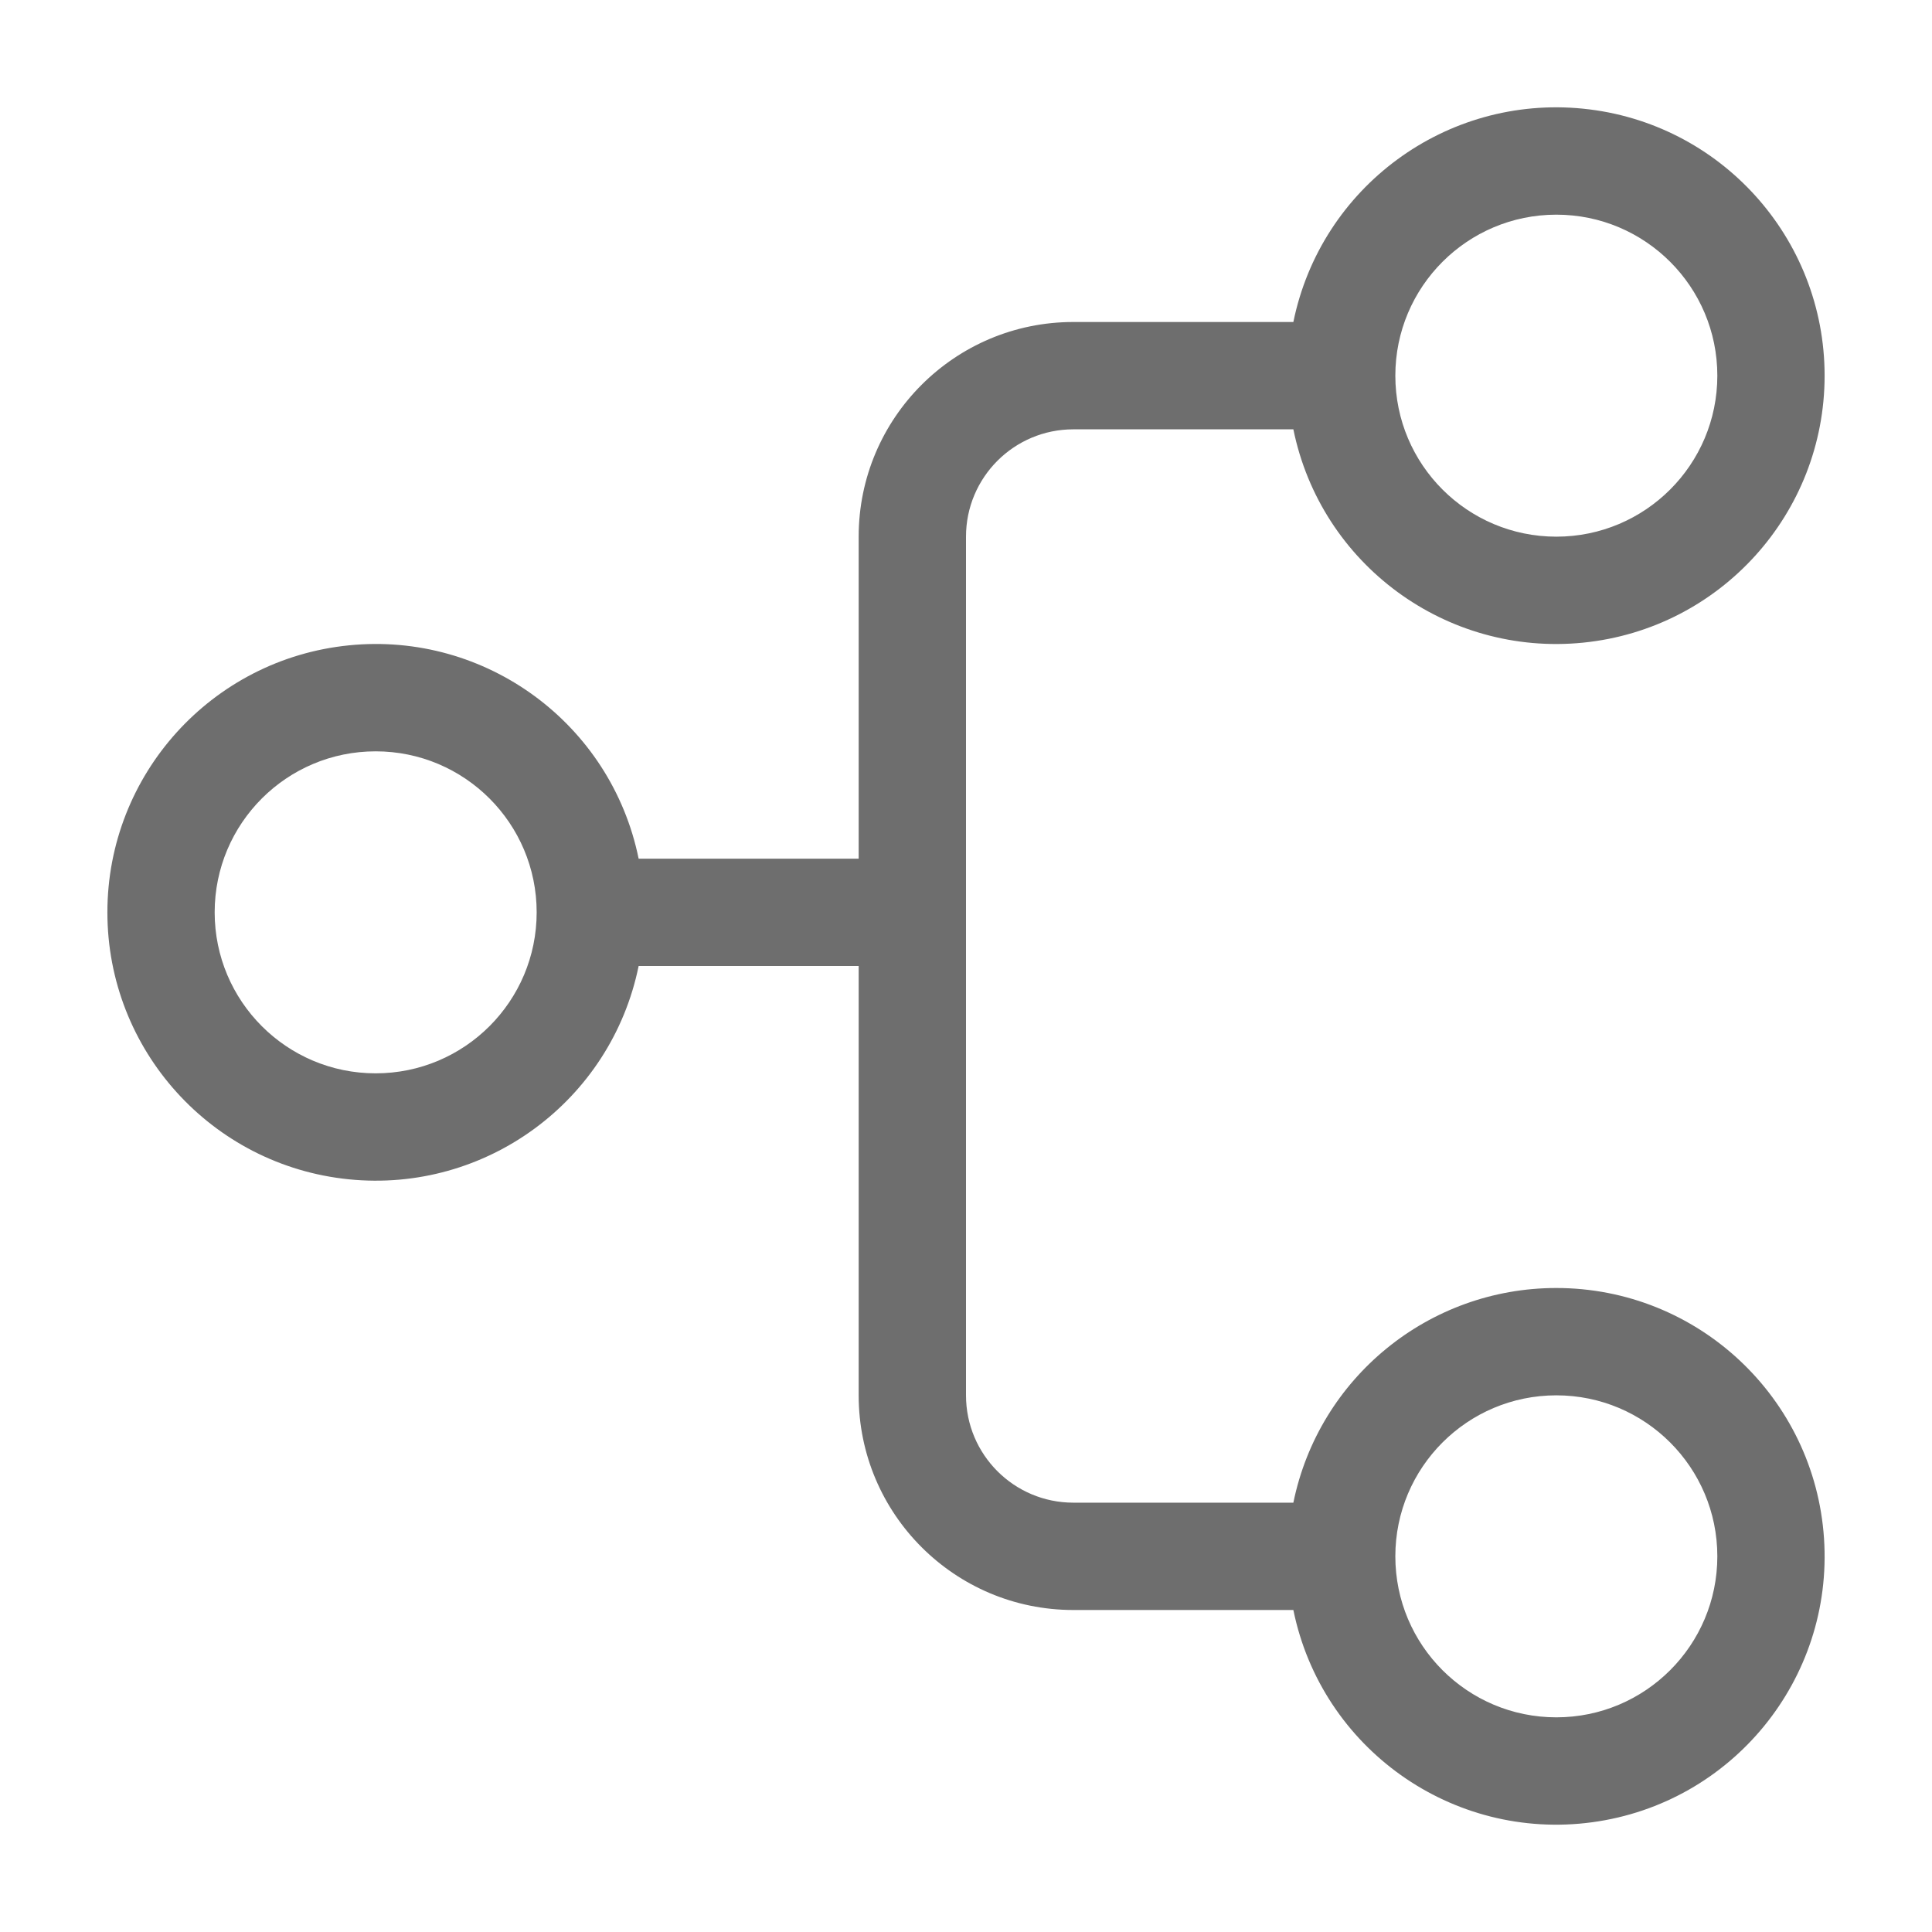
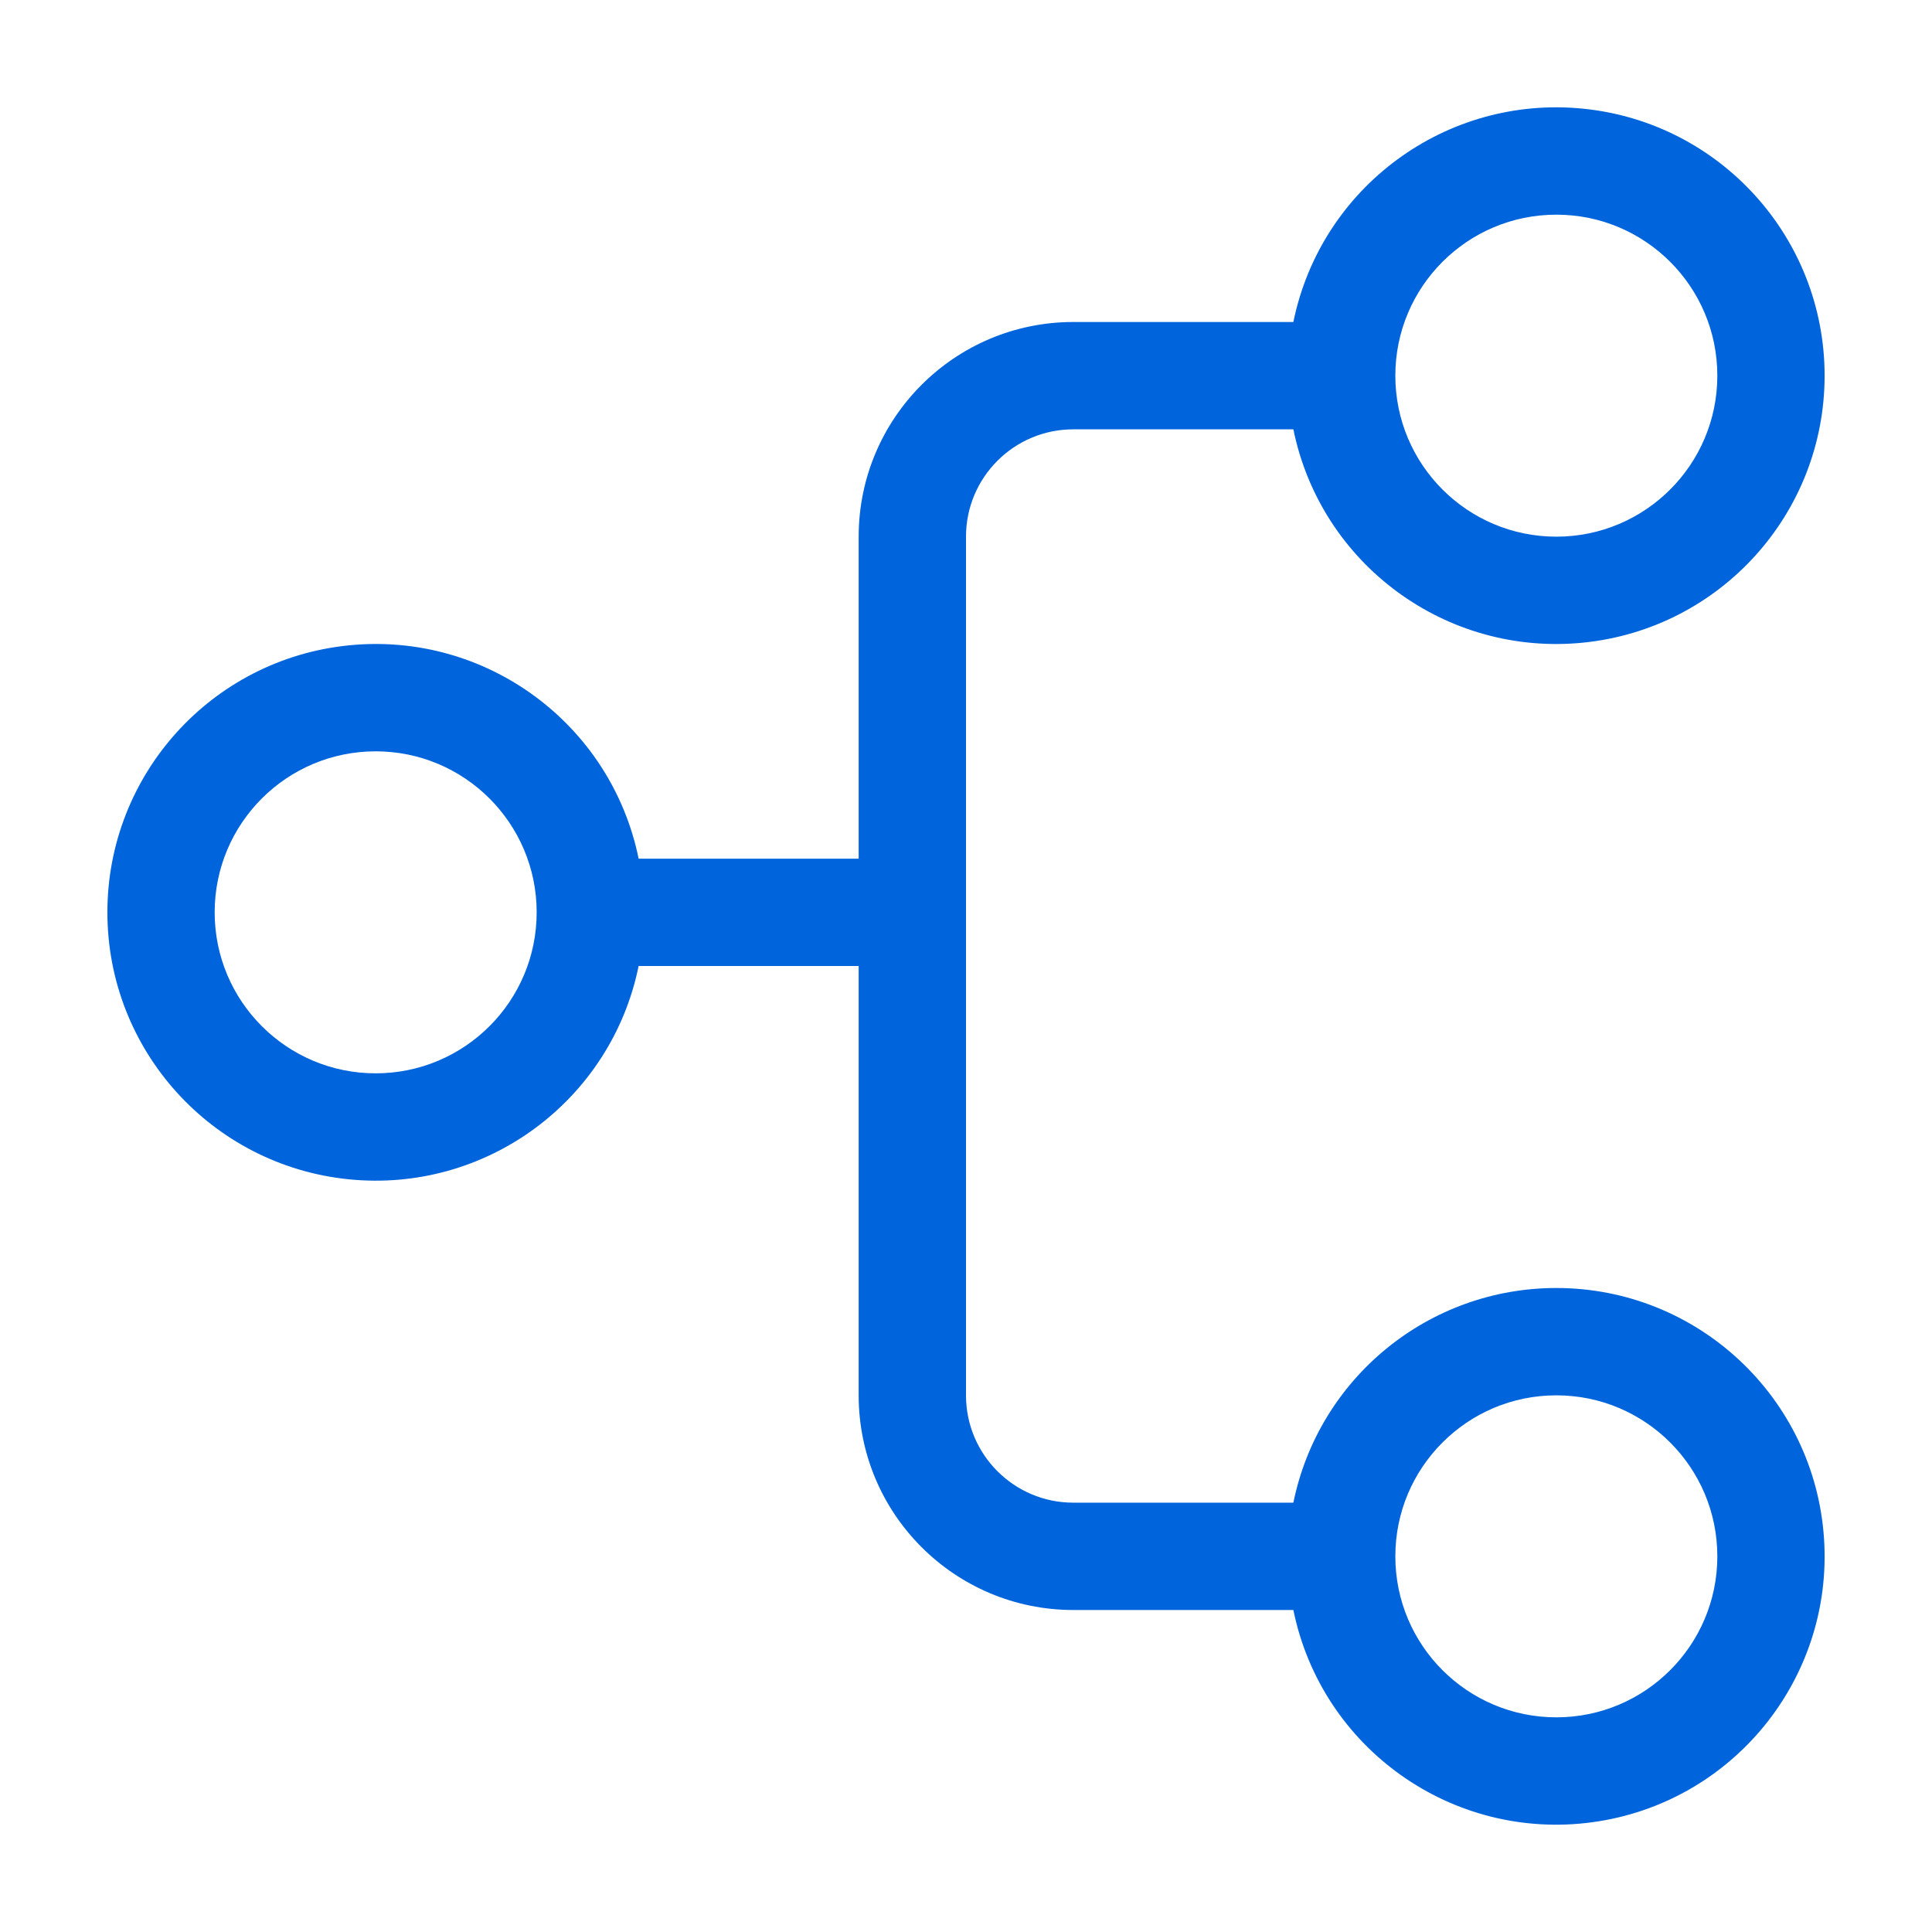
<svg xmlns="http://www.w3.org/2000/svg" height="18" viewBox="0 0 18 18" width="18">
  <defs>
    <style>
      .a {
-         fill: #6E6E6E;
+         fill: #0065DC;
      }
    </style>
  </defs>
  <rect id="Canvas" fill="#ff13dc" opacity="0" width="18" height="18" />
  <path class="a" d="M14.5,12a2.5,2.5,0,0,0-2.45,2H10a1,1,0,0,1-1-1V5a1,1,0,0,1,1-1h2.05a2.5,2.5,0,1,0,0-1H10A2,2,0,0,0,8,5V8H5.95a2.5,2.5,0,1,0,0,1H8v4a2,2,0,0,0,2,2h2.05a2.5,2.5,0,1,0,2.45-3Zm0-10A1.5,1.5,0,1,1,13,3.5,1.5,1.5,0,0,1,14.5,2Zm-11,8A1.5,1.5,0,1,1,5,8.5,1.5,1.5,0,0,1,3.5,10Zm11,6A1.5,1.5,0,1,1,16,14.5,1.5,1.5,0,0,1,14.5,16Z" />
</svg>
